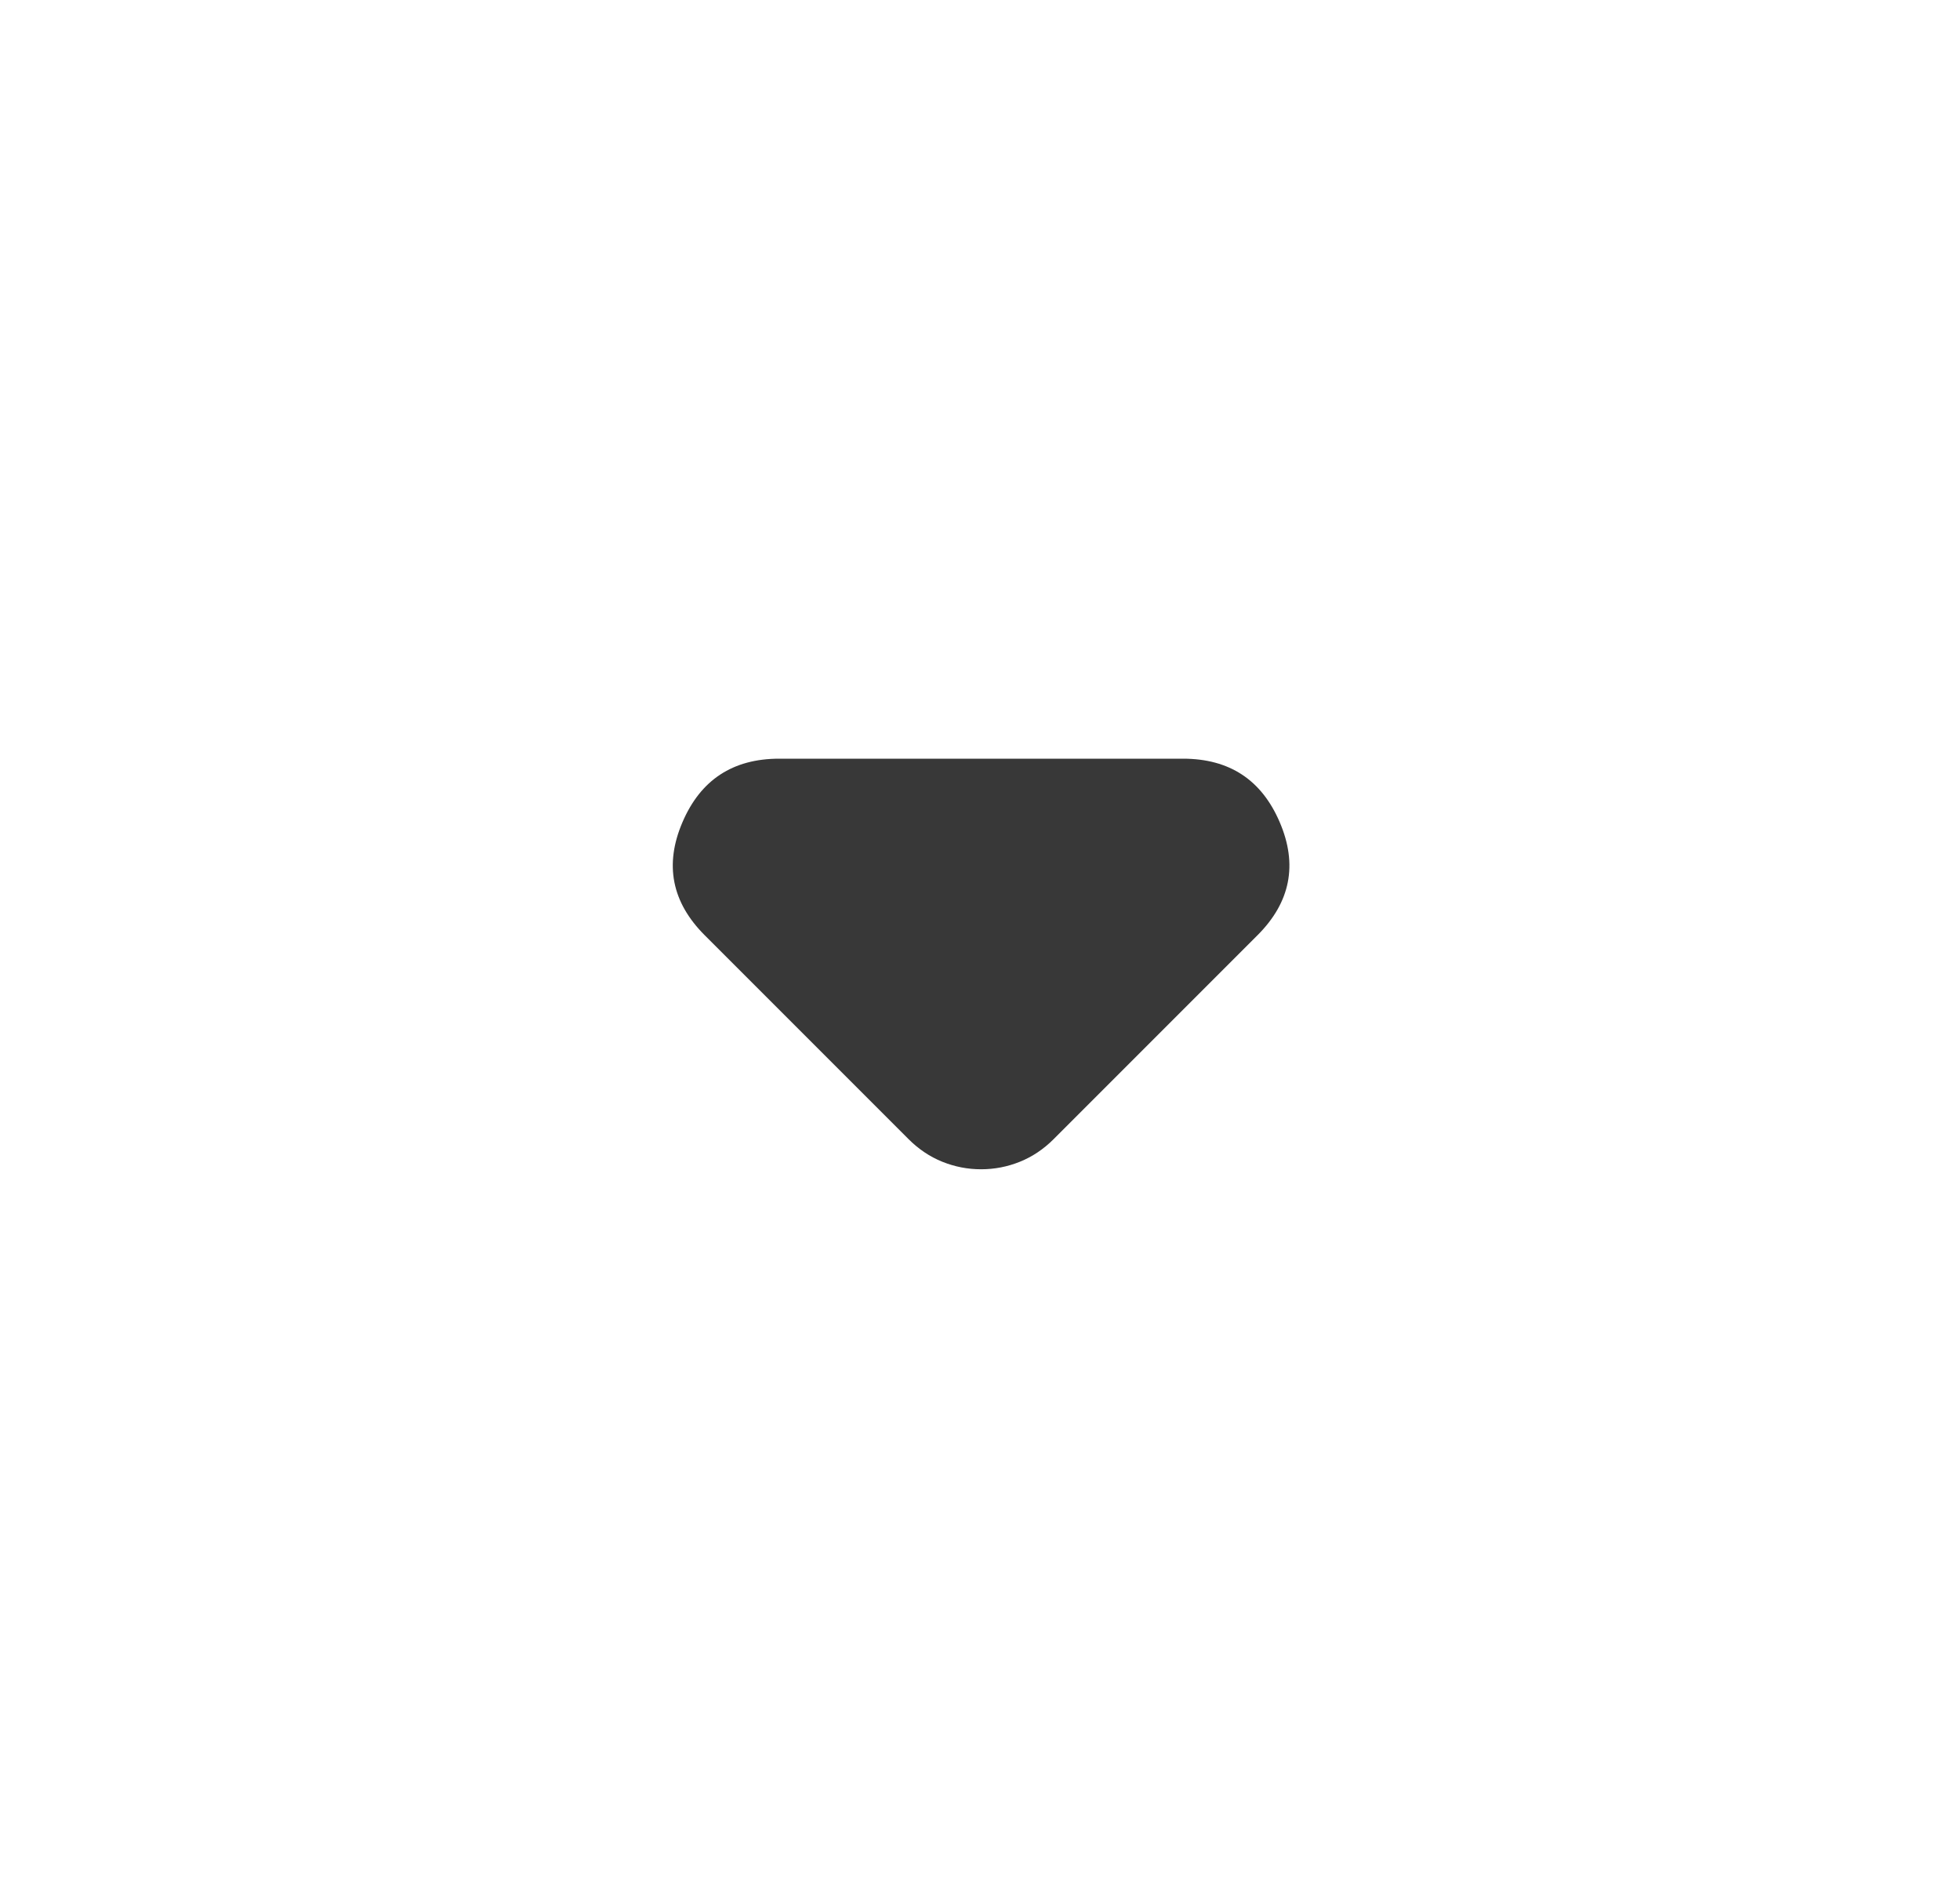
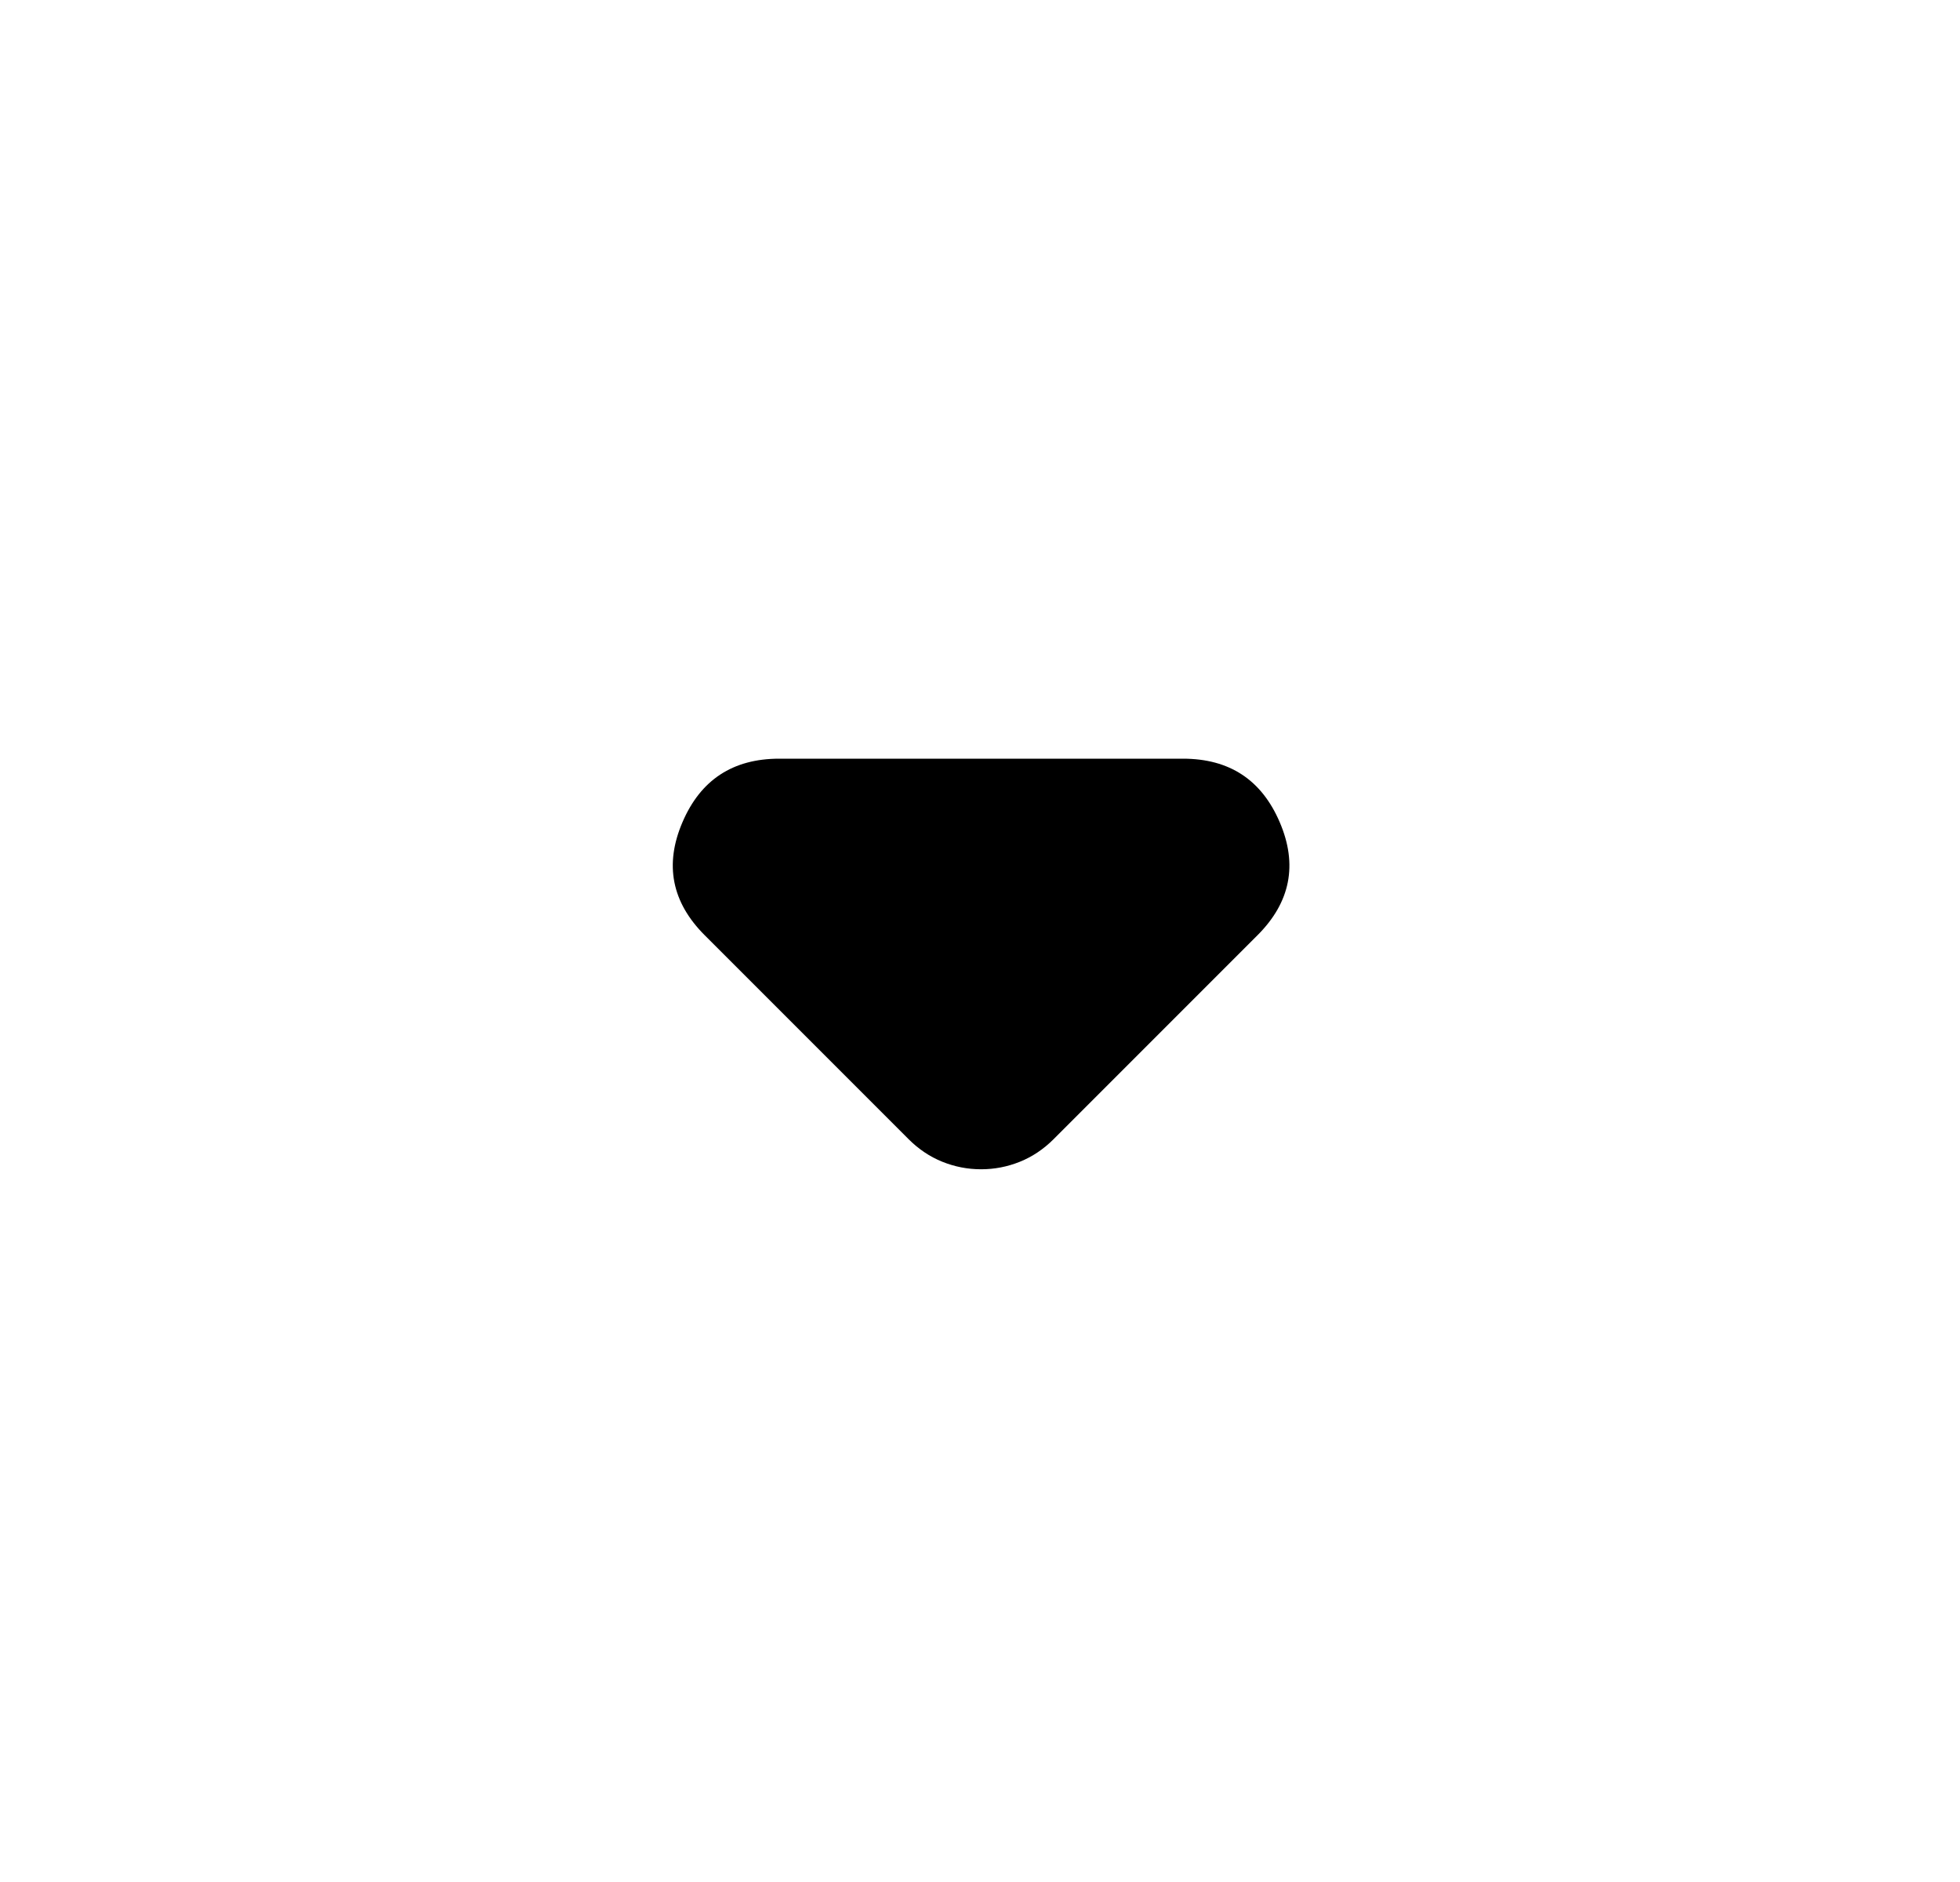
- <svg xmlns="http://www.w3.org/2000/svg" width="25" height="24" viewBox="0 0 25 24" fill="none">
-   <path d="M11.588 14.526L8.988 11.926C8.568 11.506 8.473 11.025 8.705 10.485C8.936 9.945 9.348 9.675 9.939 9.675H15.089C15.681 9.675 16.092 9.945 16.323 10.485C16.555 11.025 16.46 11.506 16.04 11.926L13.44 14.526C13.312 14.654 13.168 14.751 13.009 14.815C12.85 14.879 12.685 14.911 12.514 14.911C12.343 14.911 12.178 14.879 12.019 14.815C11.86 14.751 11.716 14.654 11.588 14.526Z" fill="#383838" />
+ <svg xmlns="http://www.w3.org/2000/svg" width="100%" height="100%" viewBox="0 0 25 24" fill="none">
+   <path d="M11.588 14.526L8.988 11.926C8.568 11.506 8.473 11.025 8.705 10.485C8.936 9.945 9.348 9.675 9.939 9.675H15.089C15.681 9.675 16.092 9.945 16.323 10.485C16.555 11.025 16.46 11.506 16.04 11.926L13.44 14.526C13.312 14.654 13.168 14.751 13.009 14.815C12.85 14.879 12.685 14.911 12.514 14.911C12.343 14.911 12.178 14.879 12.019 14.815C11.86 14.751 11.716 14.654 11.588 14.526Z" fill="currentColor" />
</svg>
